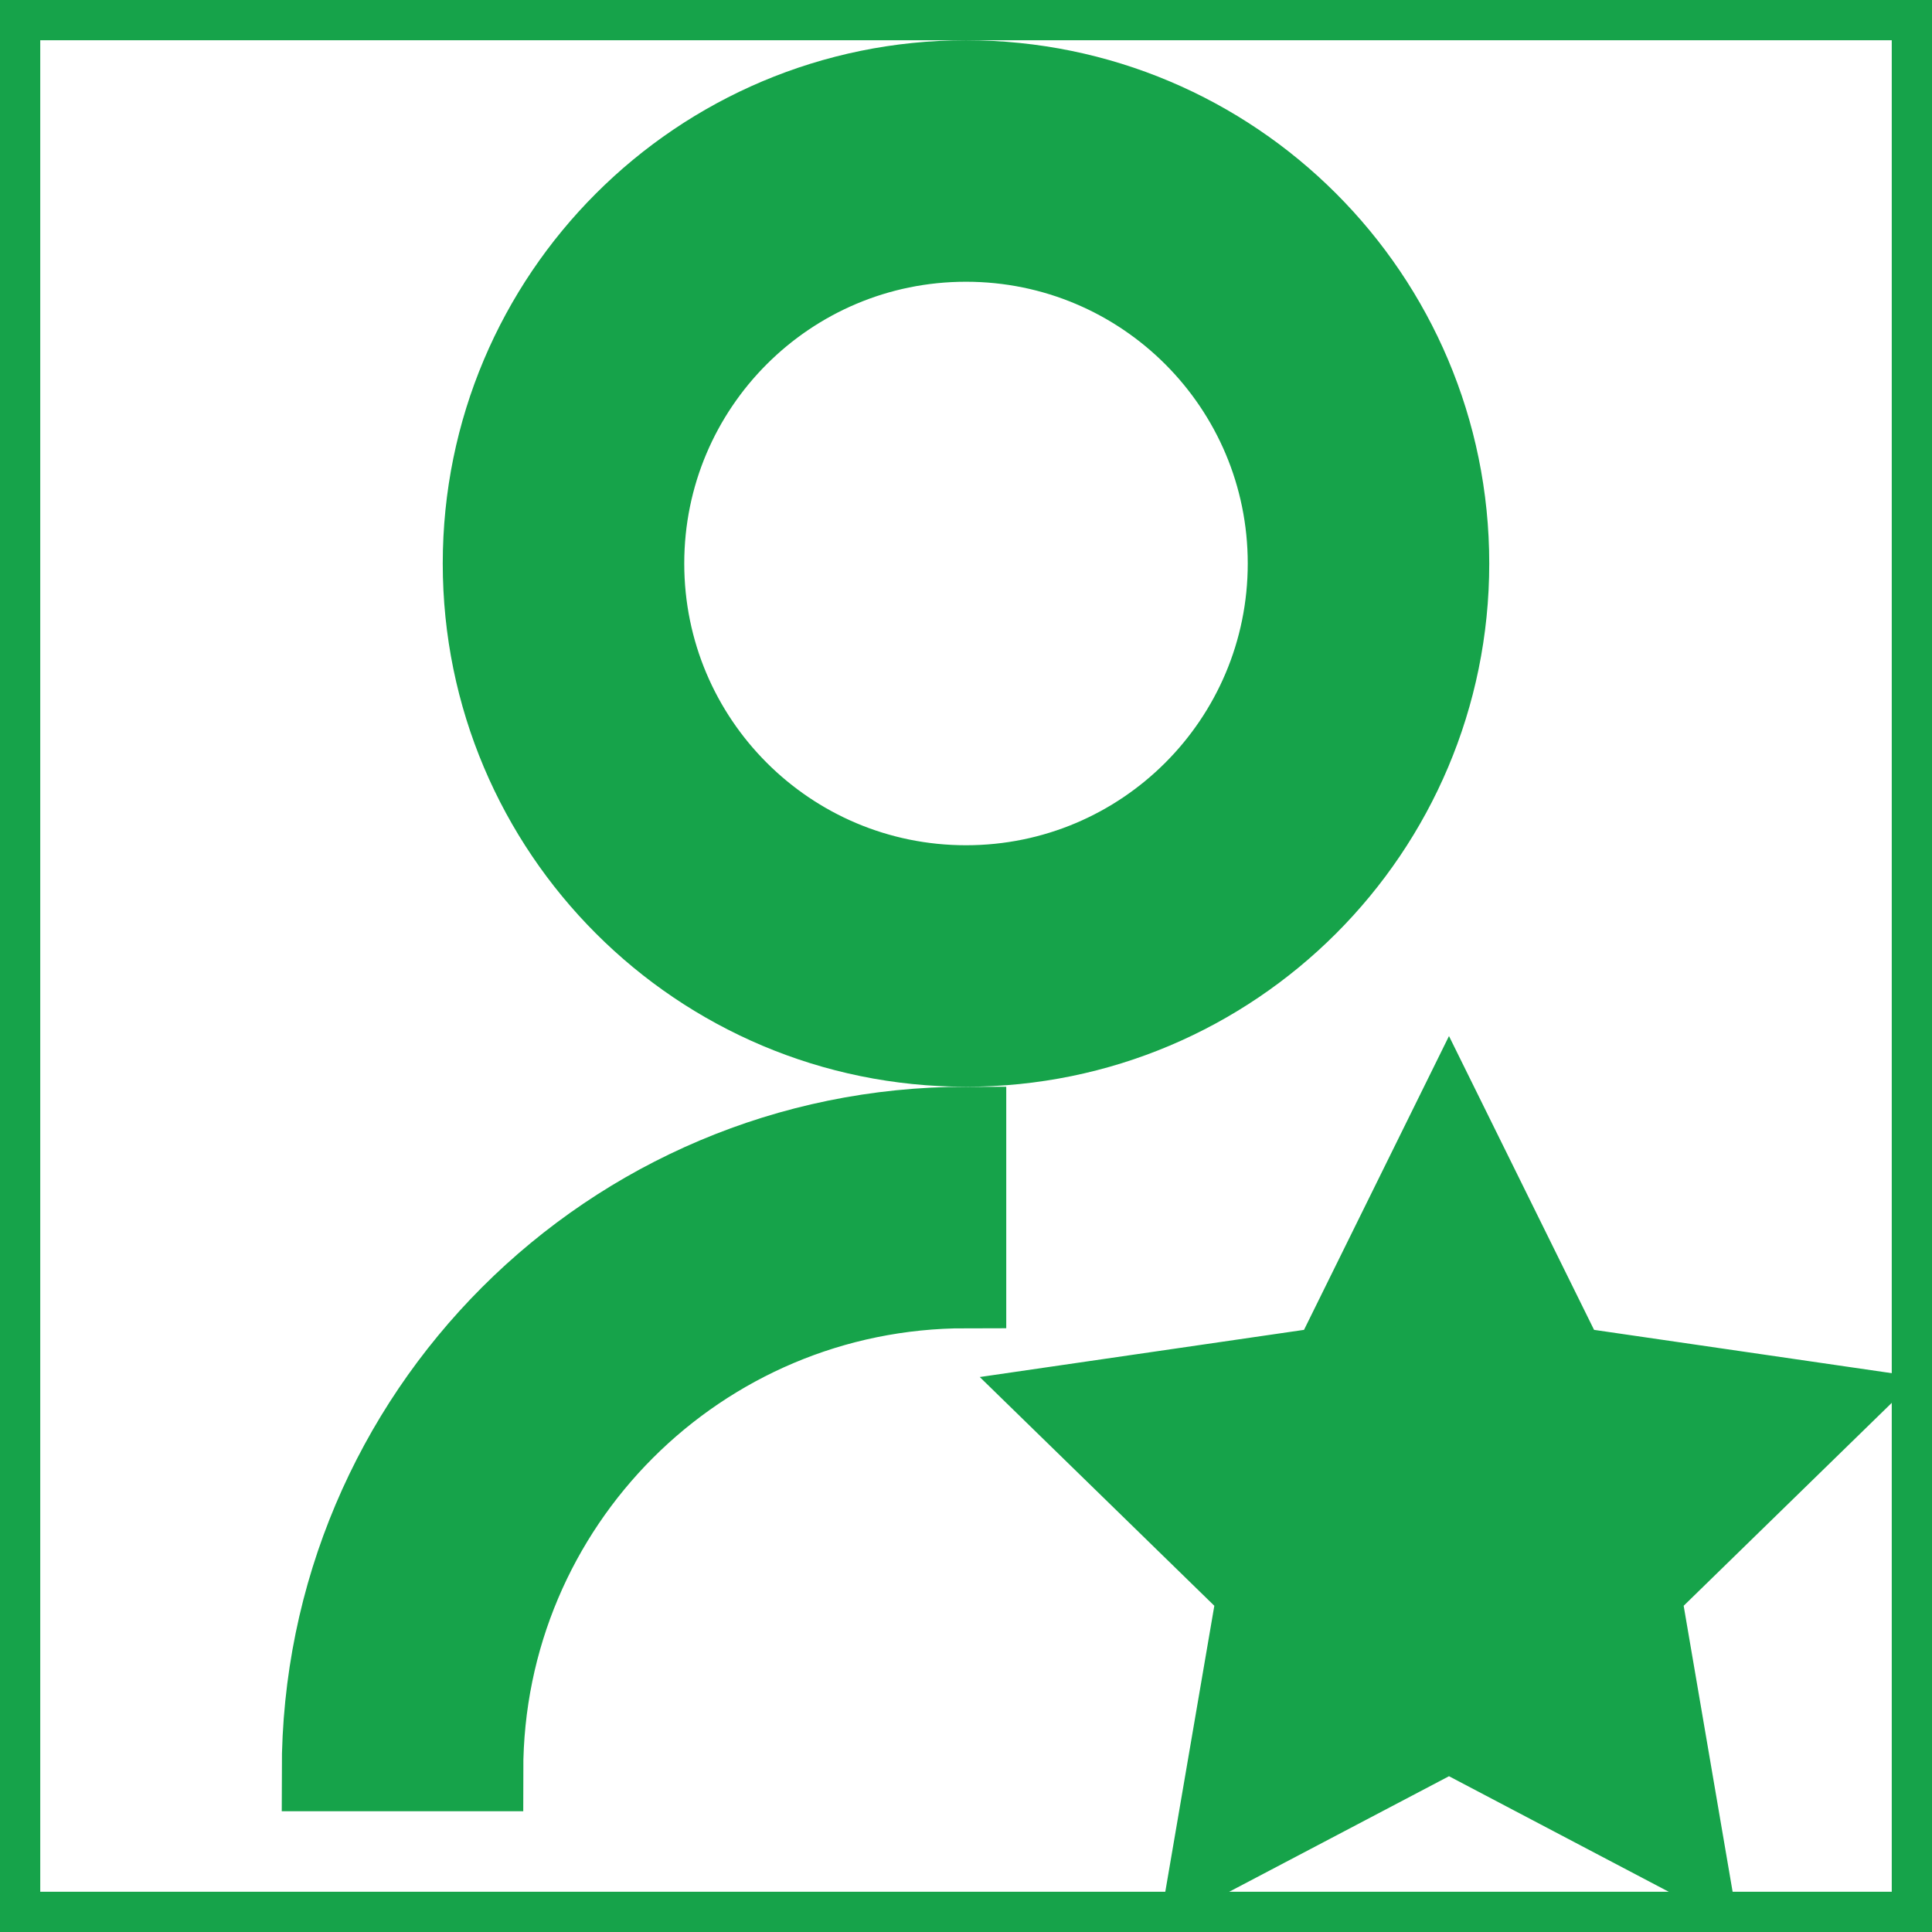
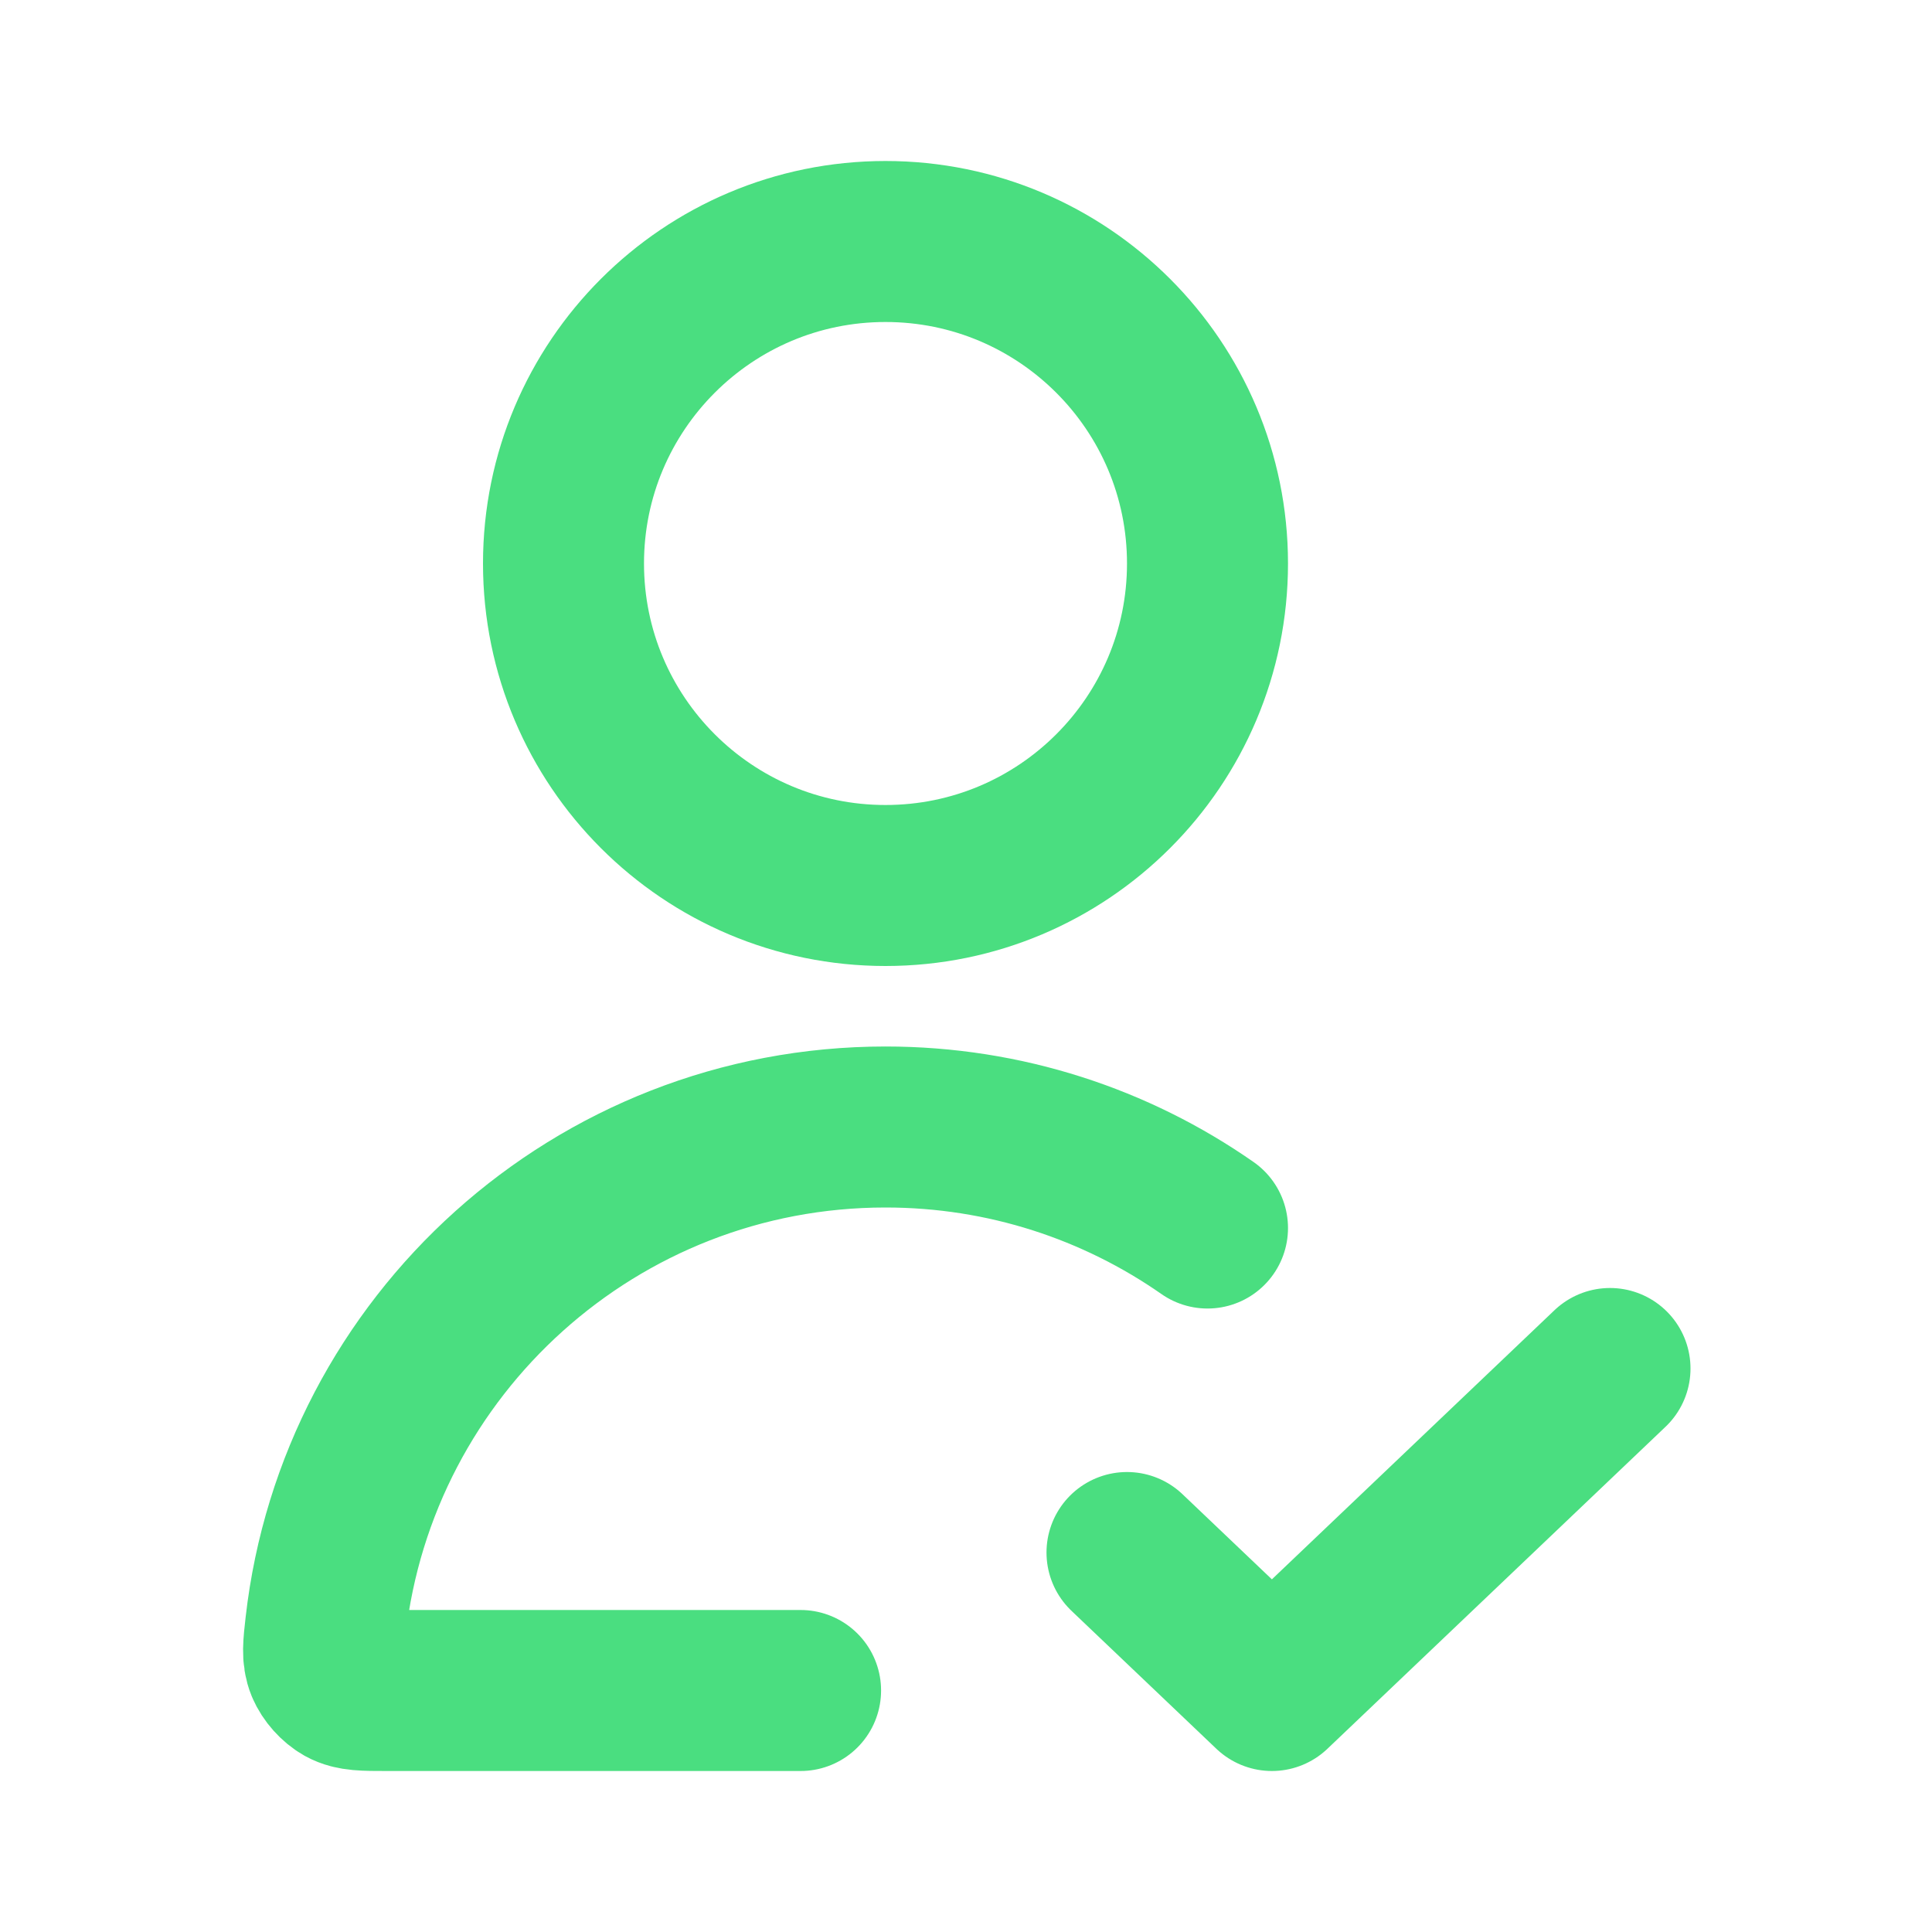
- <svg xmlns="http://www.w3.org/2000/svg" width="800px" height="800px" viewBox="0 0 24 24" fill="#16A34A" stroke="#16A34A">
+ <svg xmlns="http://www.w3.org/2000/svg" width="800px" height="800px" viewBox="0 0 24 24" fill="none">
  <g id="SVGRepo_bgCarrier" stroke-width="0" />
  <g id="SVGRepo_tracerCarrier" stroke-linecap="round" stroke-linejoin="round" />
  <g id="SVGRepo_iconCarrier">
-     <g>
-       <path fill="none" d="M0 0h24v24H0z" />
-       <path d="M12 14v2a6 6 0 0 0-6 6H4a8 8 0 0 1 8-8zm0-1c-3.315 0-6-2.685-6-6s2.685-6 6-6 6 2.685 6 6-2.685 6-6 6zm0-2c2.21 0 4-1.79 4-4s-1.79-4-4-4-4 1.79-4 4 1.79 4 4 4zm6 10.5l-2.939 1.545.561-3.272-2.377-2.318 3.286-.478L18 14l1.47 2.977 3.285.478-2.377 2.318.56 3.272L18 21.5z" />
-     </g>
+     <path d="M15 15.255C13.866 14.464 12.487 14 11 14C7.404 14 4.441 16.711 4.045 20.201C4.017 20.448 4.003 20.572 4.052 20.691C4.093 20.789 4.18 20.886 4.272 20.938C4.385 21 4.523 21 4.8 21H9.945M14 19.286L15.8 21L20 17M15 7C15 9.209 13.209 11 11 11C8.791 11 7 9.209 7 7C7 4.791 8.791 3 11 3C13.209 3 15 4.791 15 7Z" stroke="#4ADE80" stroke-width="2" stroke-linecap="round" stroke-linejoin="round" />
  </g>
</svg>
